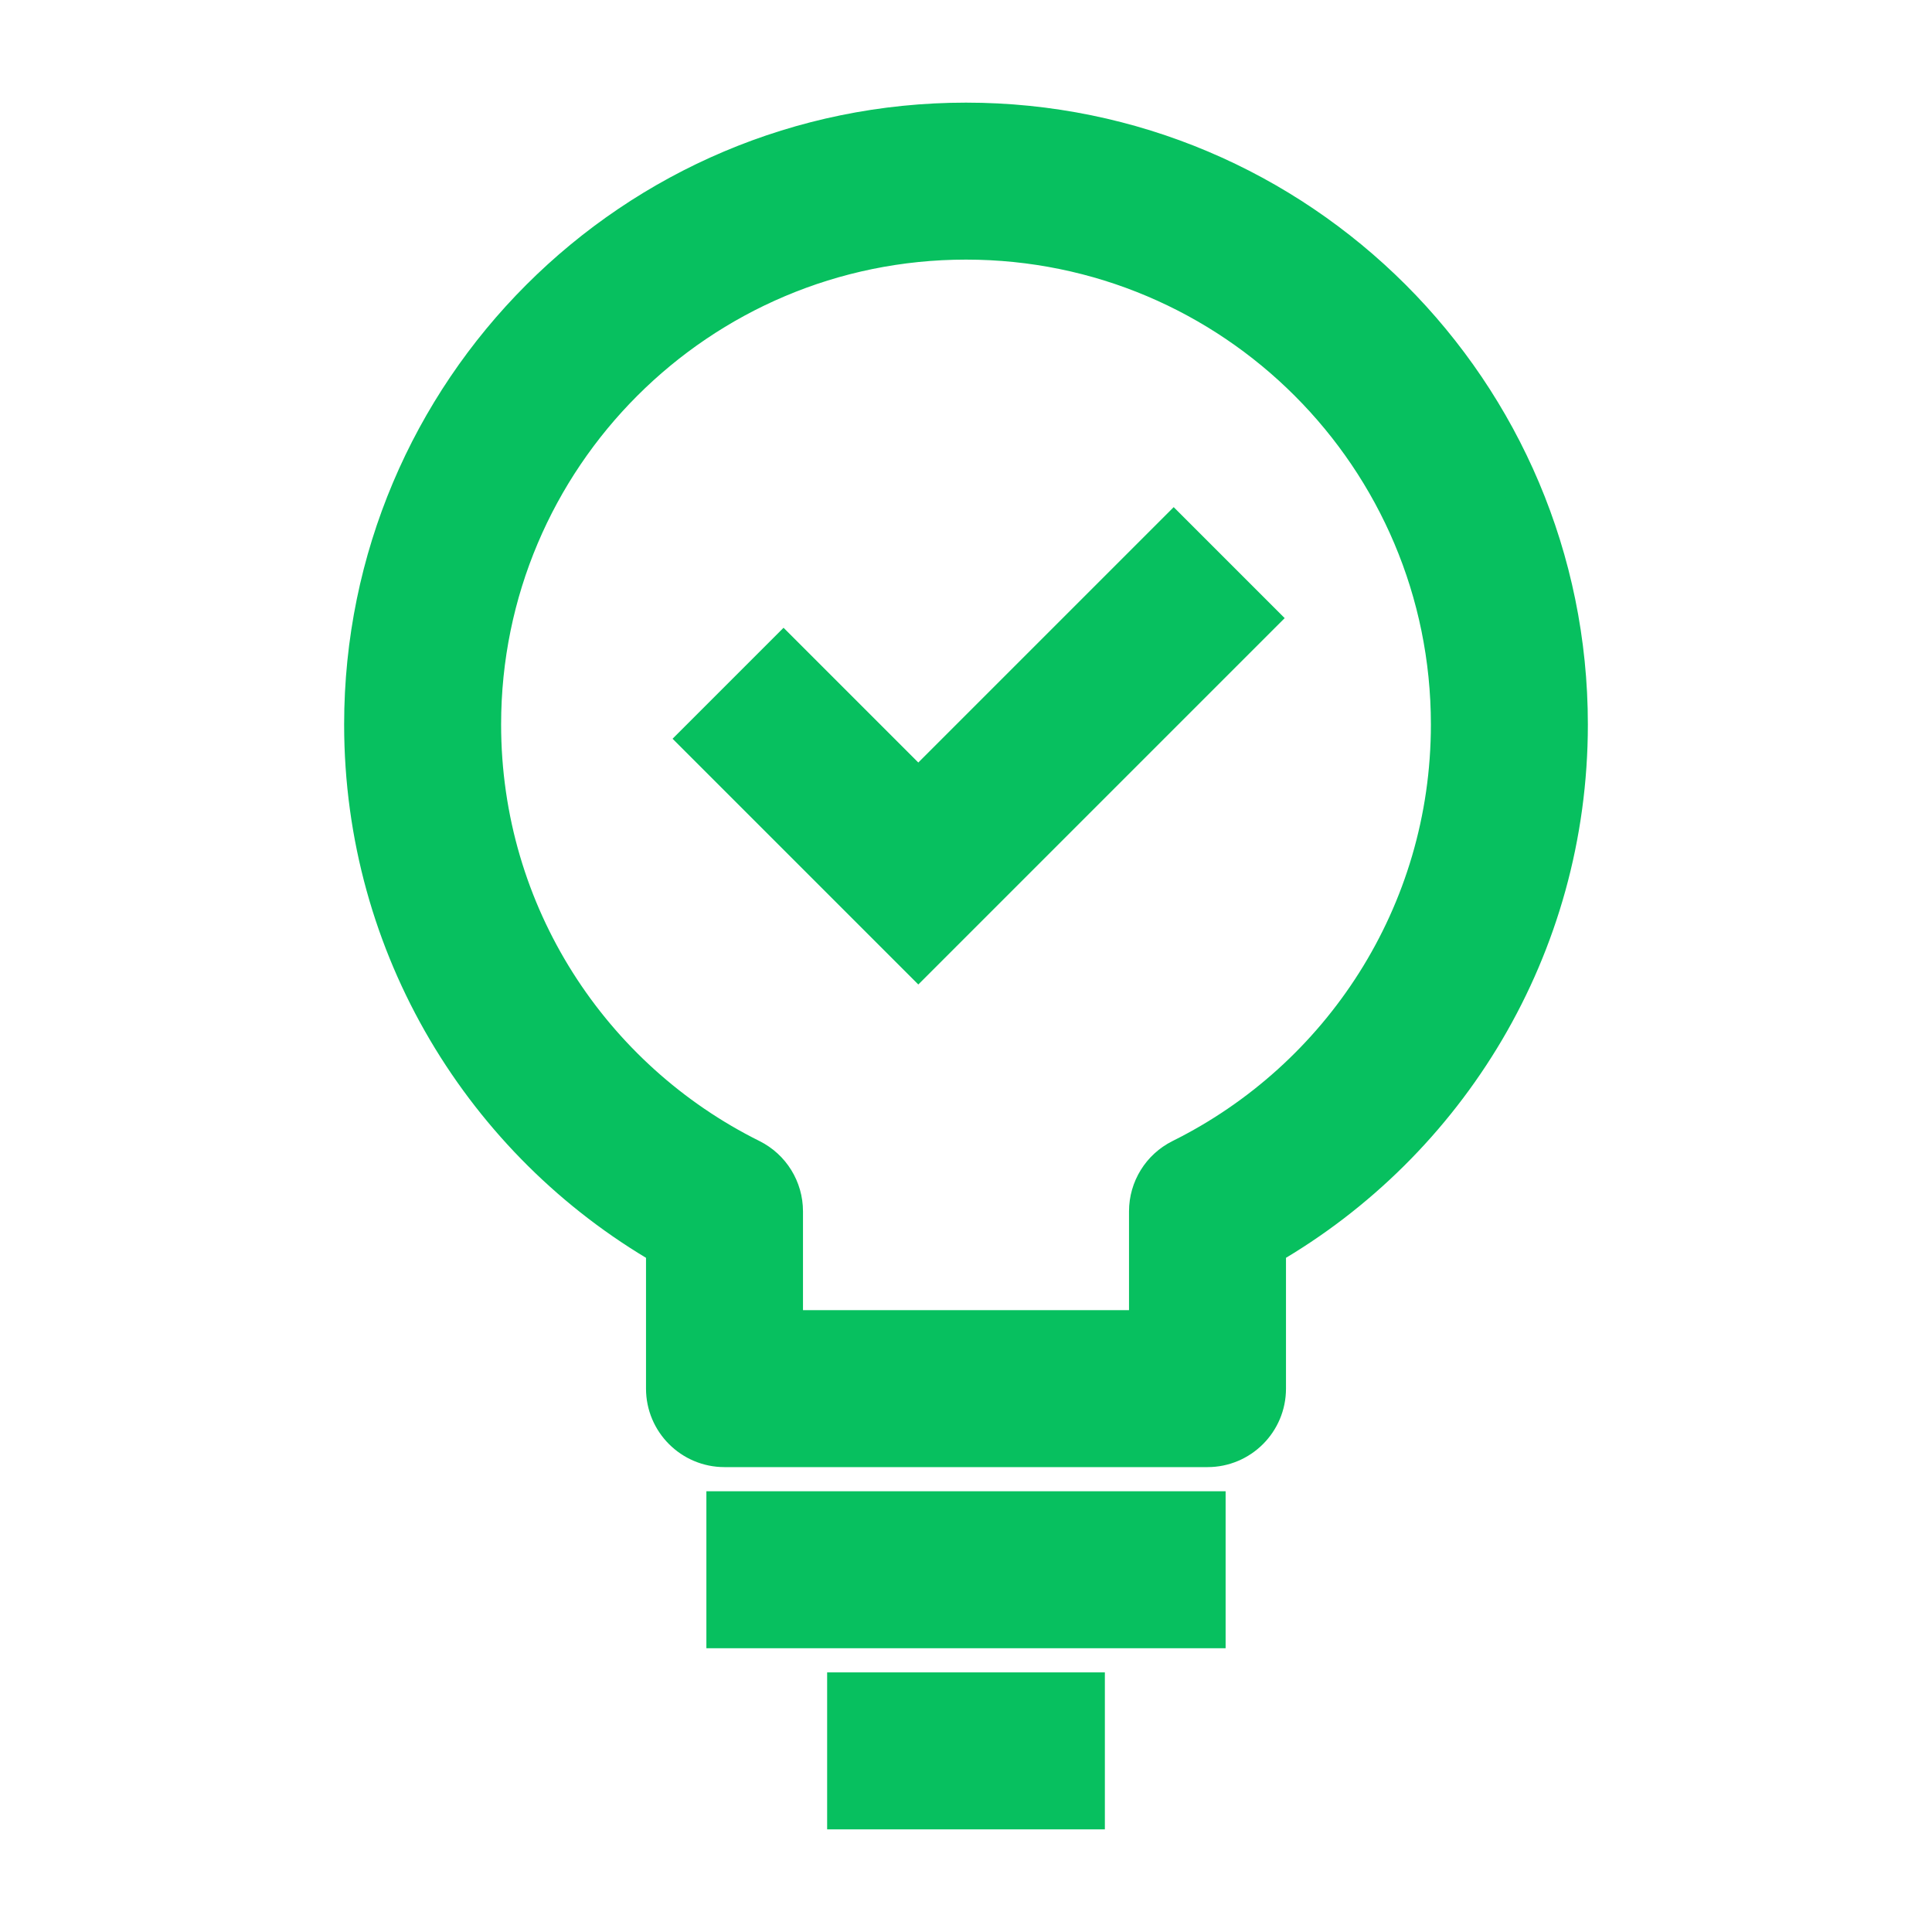
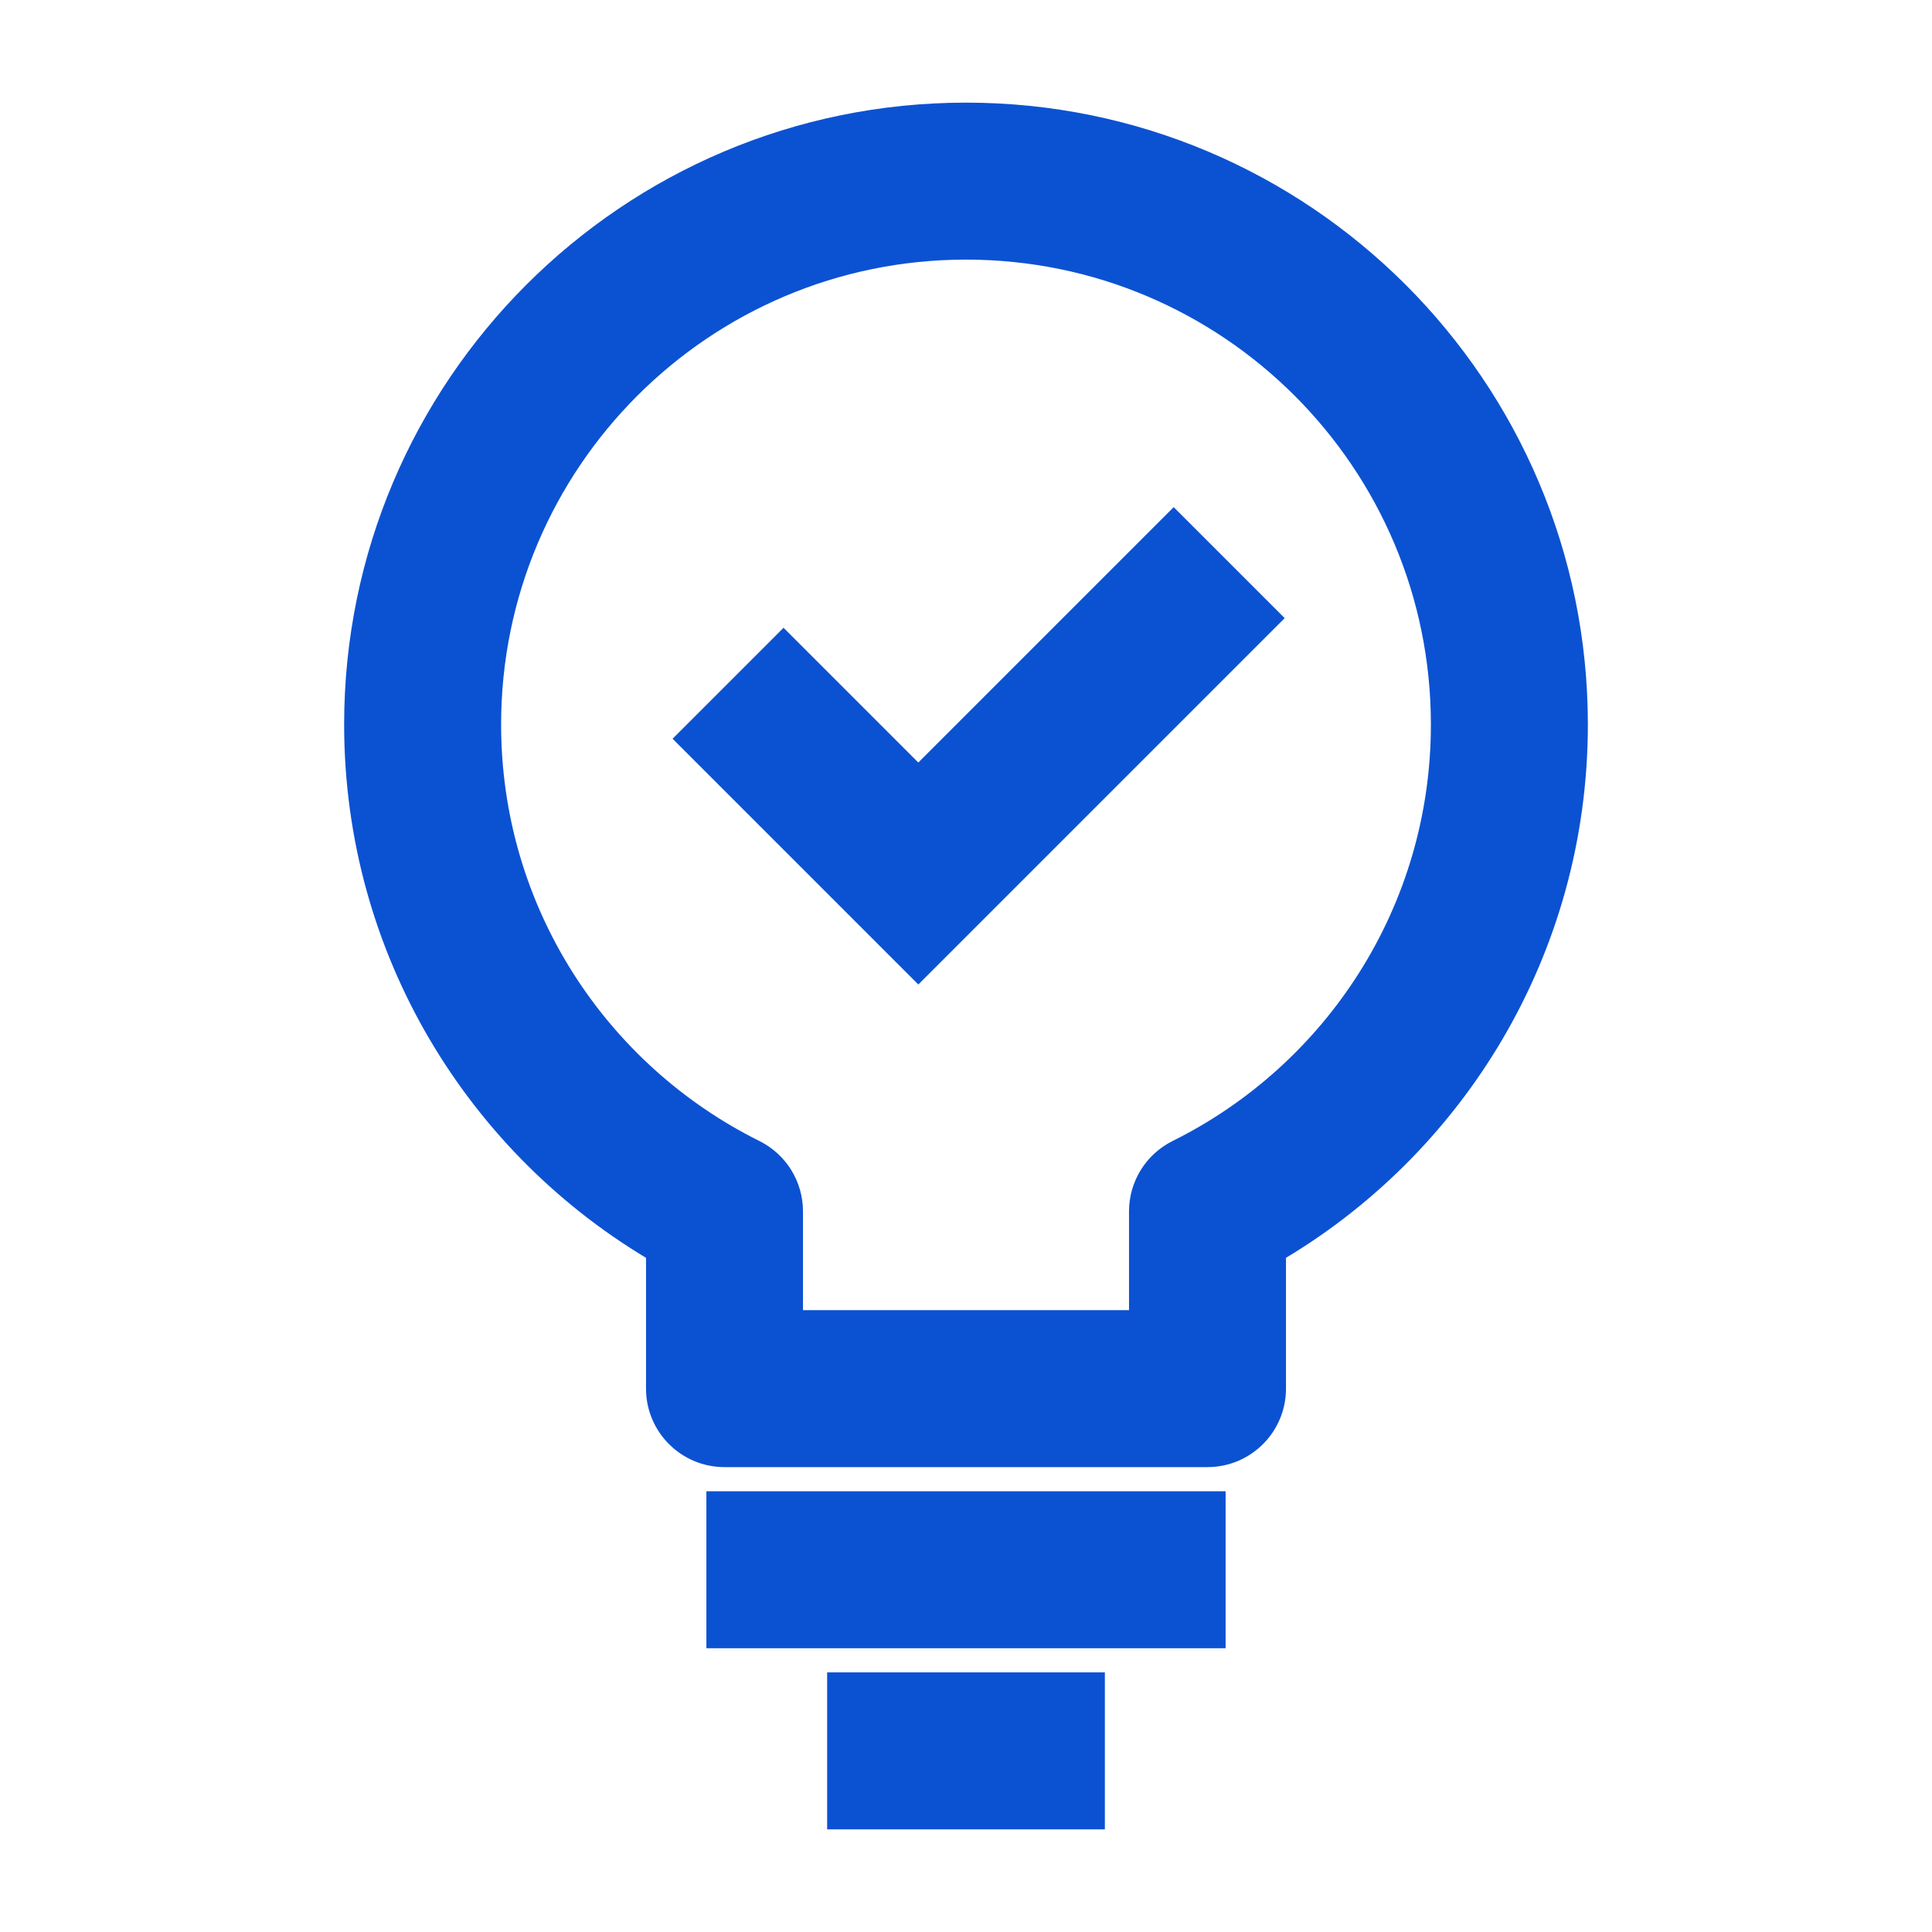
<svg xmlns="http://www.w3.org/2000/svg" fill="none" viewBox="0 0 16 16" width="128" height="128">
-   <path fill-rule="evenodd" clip-rule="evenodd" d="M8 2C5.791 2 4 3.791 4 6C4 7.57 4.904 8.929 6.223 9.584C6.393 9.669 6.5 9.842 6.5 10.032V11H9.5V10.032C9.5 9.842 9.607 9.669 9.777 9.584C11.096 8.929 12 7.57 12 6C12 3.791 10.209 2 8 2ZM3 6C3 3.239 5.239 1 8 1C10.761 1 13 3.239 13 6C13 7.851 11.994 9.467 10.5 10.331V11.5C10.5 11.776 10.276 12 10 12H6C5.724 12 5.5 11.776 5.5 11.5V10.331C4.006 9.467 3 7.851 3 6Z" fill="#07C05F" stroke="#07C05F" stroke-width="0.3" />
-   <path fill-rule="evenodd" clip-rule="evenodd" d="M10 13.5H6V12.5H10V13.5Z" fill="#07C05F" stroke="#07C05F" stroke-width="0.3" />
-   <path fill-rule="evenodd" clip-rule="evenodd" d="M9 15H7V14H9V15Z" fill="#07C05F" stroke="#07C05F" stroke-width="0.3" />
-   <path fill-rule="evenodd" clip-rule="evenodd" d="M10.427 5.119L7.605 7.941L5.782 6.118L6.489 5.411L7.605 6.527L9.72 4.412L10.427 5.119Z" fill="#07C05F" stroke="#07C05F" stroke-width="0.3" />
+   <path fill-rule="evenodd" clip-rule="evenodd" d="M8 2C5.791 2 4 3.791 4 6C4 7.57 4.904 8.929 6.223 9.584C6.393 9.669 6.5 9.842 6.5 10.032V11H9.5V10.032C9.5 9.842 9.607 9.669 9.777 9.584C11.096 8.929 12 7.57 12 6C12 3.791 10.209 2 8 2ZM3 6C3 3.239 5.239 1 8 1C10.761 1 13 3.239 13 6C13 7.851 11.994 9.467 10.5 10.331V11.5C10.5 11.776 10.276 12 10 12H6C5.724 12 5.5 11.776 5.5 11.5V10.331C4.006 9.467 3 7.851 3 6Z" fill="#0b52d2" stroke="#0b52d2" stroke-width="0.3" />
+   <path fill-rule="evenodd" clip-rule="evenodd" d="M10 13.5H6V12.5H10V13.5Z" fill="#0b52d2" stroke="#0b52d2" stroke-width="0.3" />
+   <path fill-rule="evenodd" clip-rule="evenodd" d="M9 15H7V14H9V15Z" fill="#0b52d2" stroke="#0b52d2" stroke-width="0.3" />
+   <path fill-rule="evenodd" clip-rule="evenodd" d="M10.427 5.119L7.605 7.941L5.782 6.118L6.489 5.411L7.605 6.527L9.72 4.412L10.427 5.119Z" fill="#0b52d2" stroke="#0b52d2" stroke-width="0.3" />
</svg>
